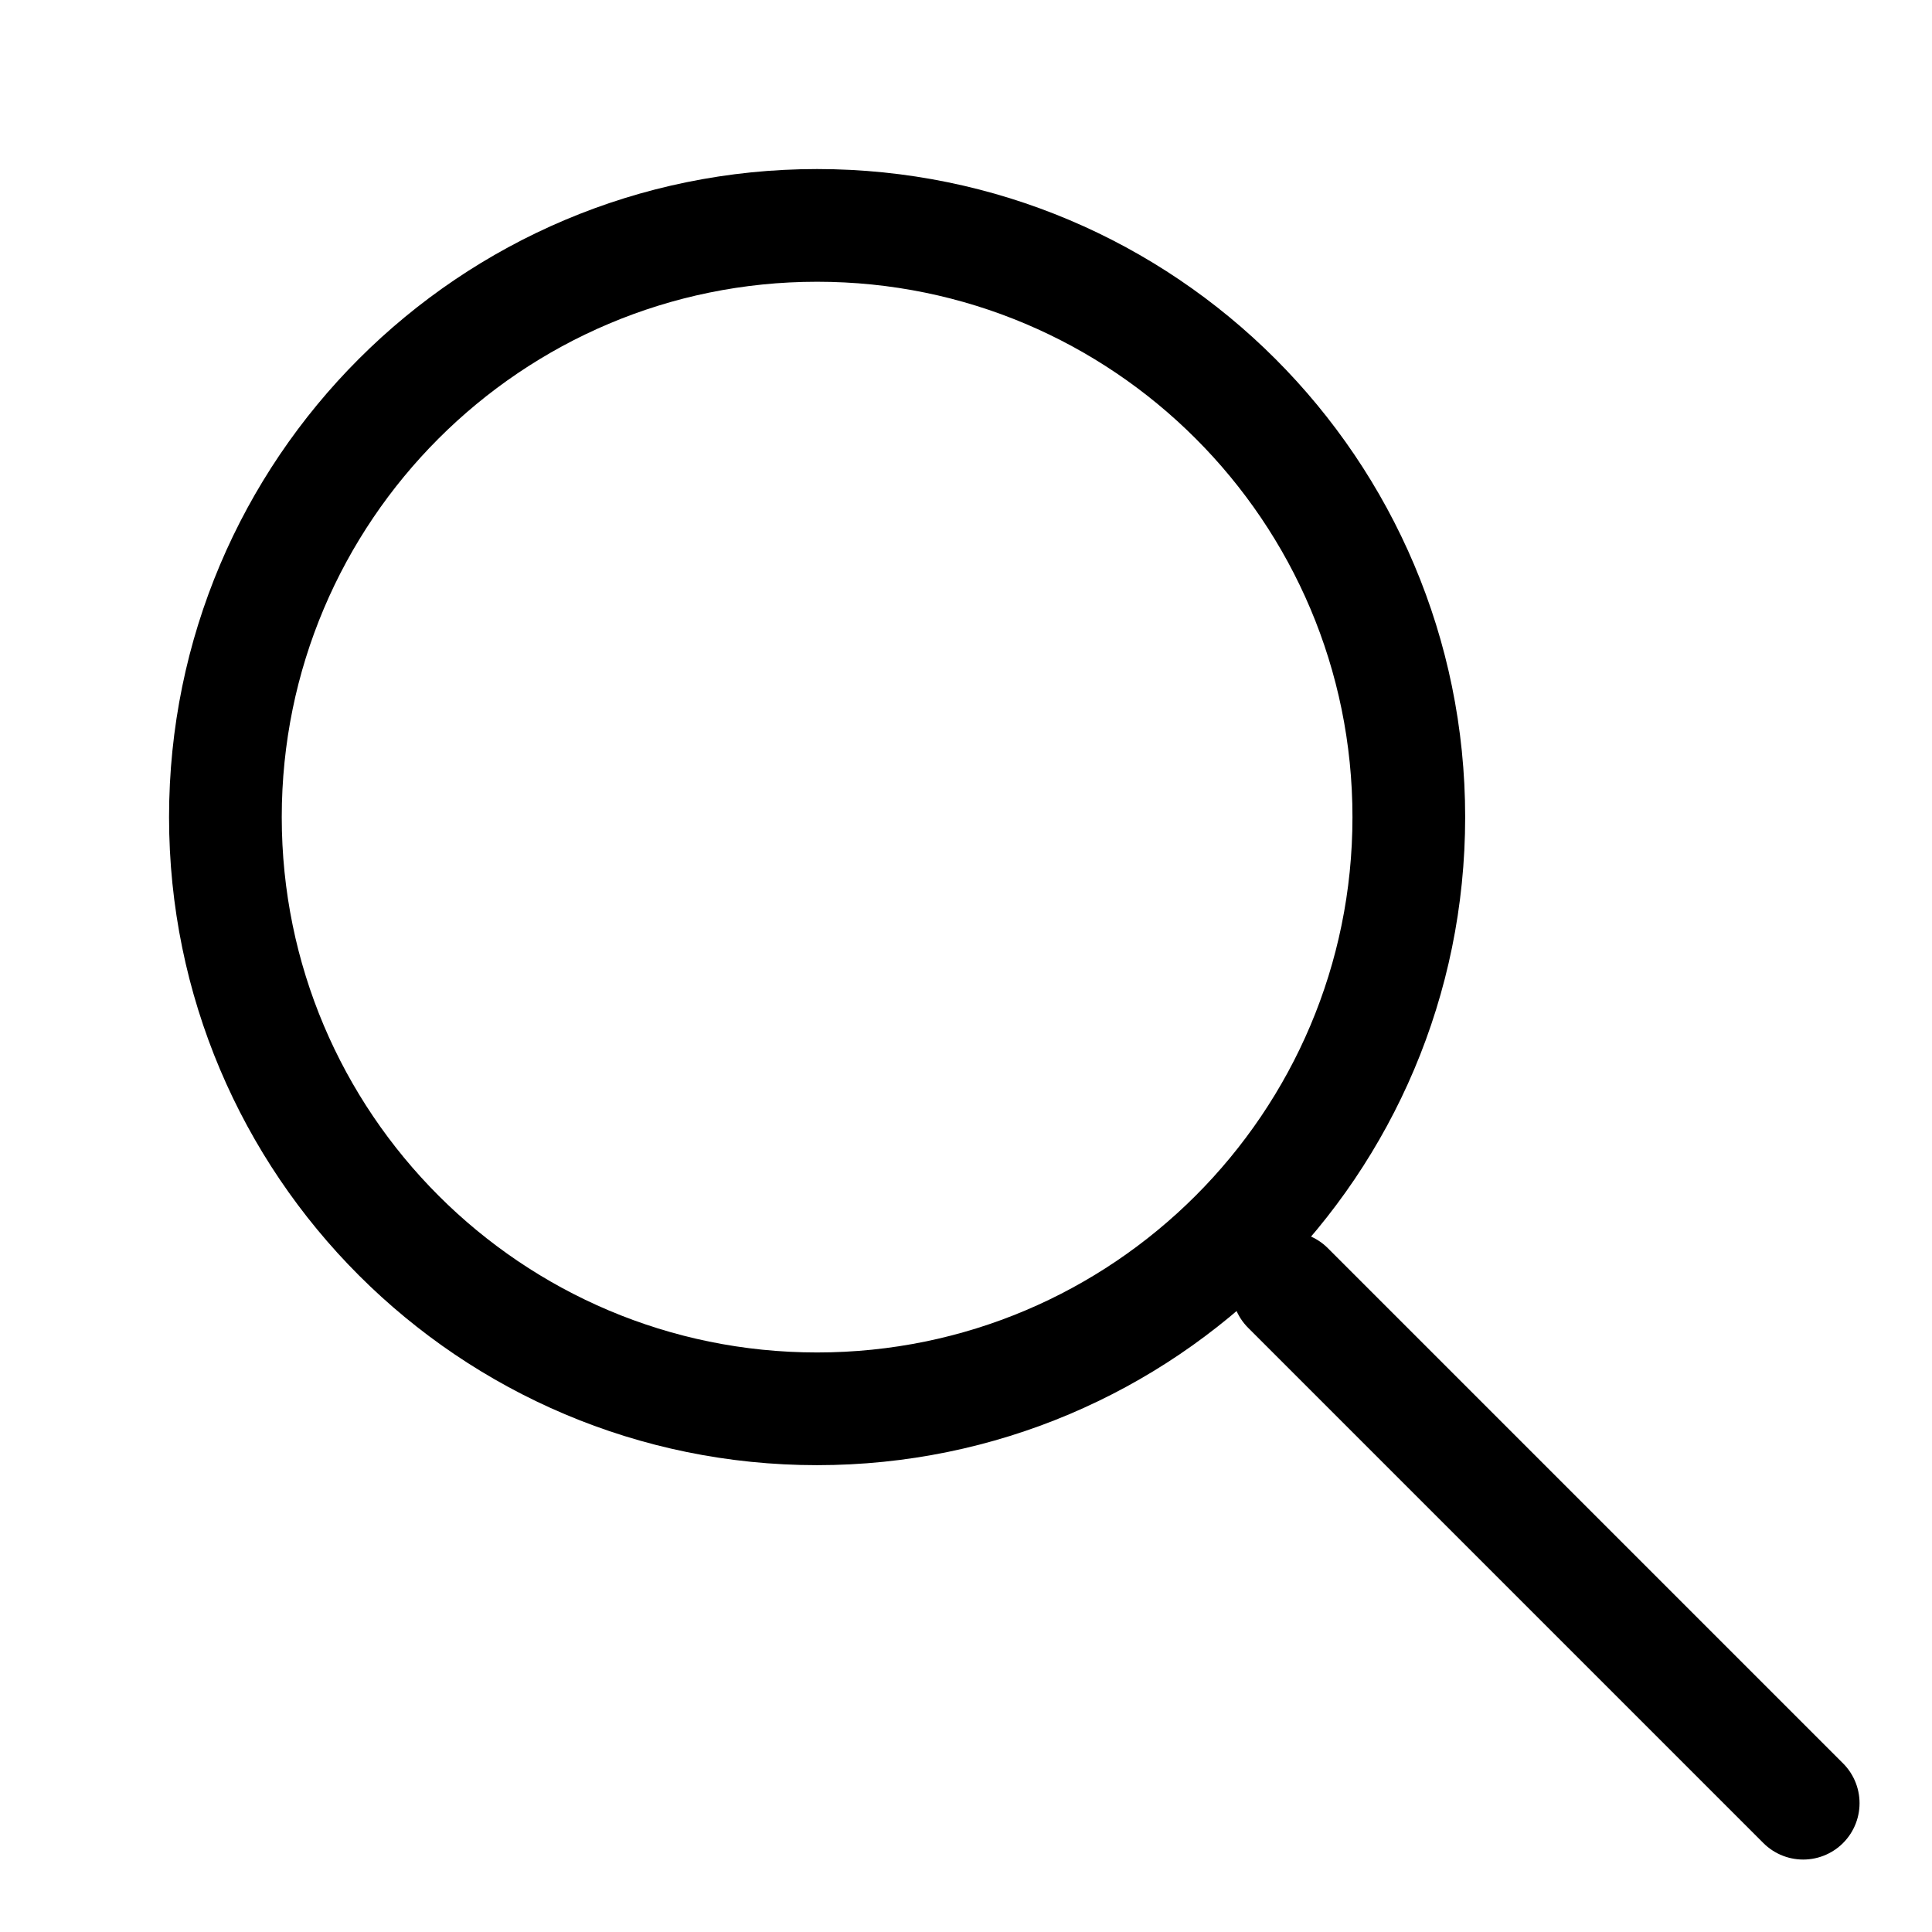
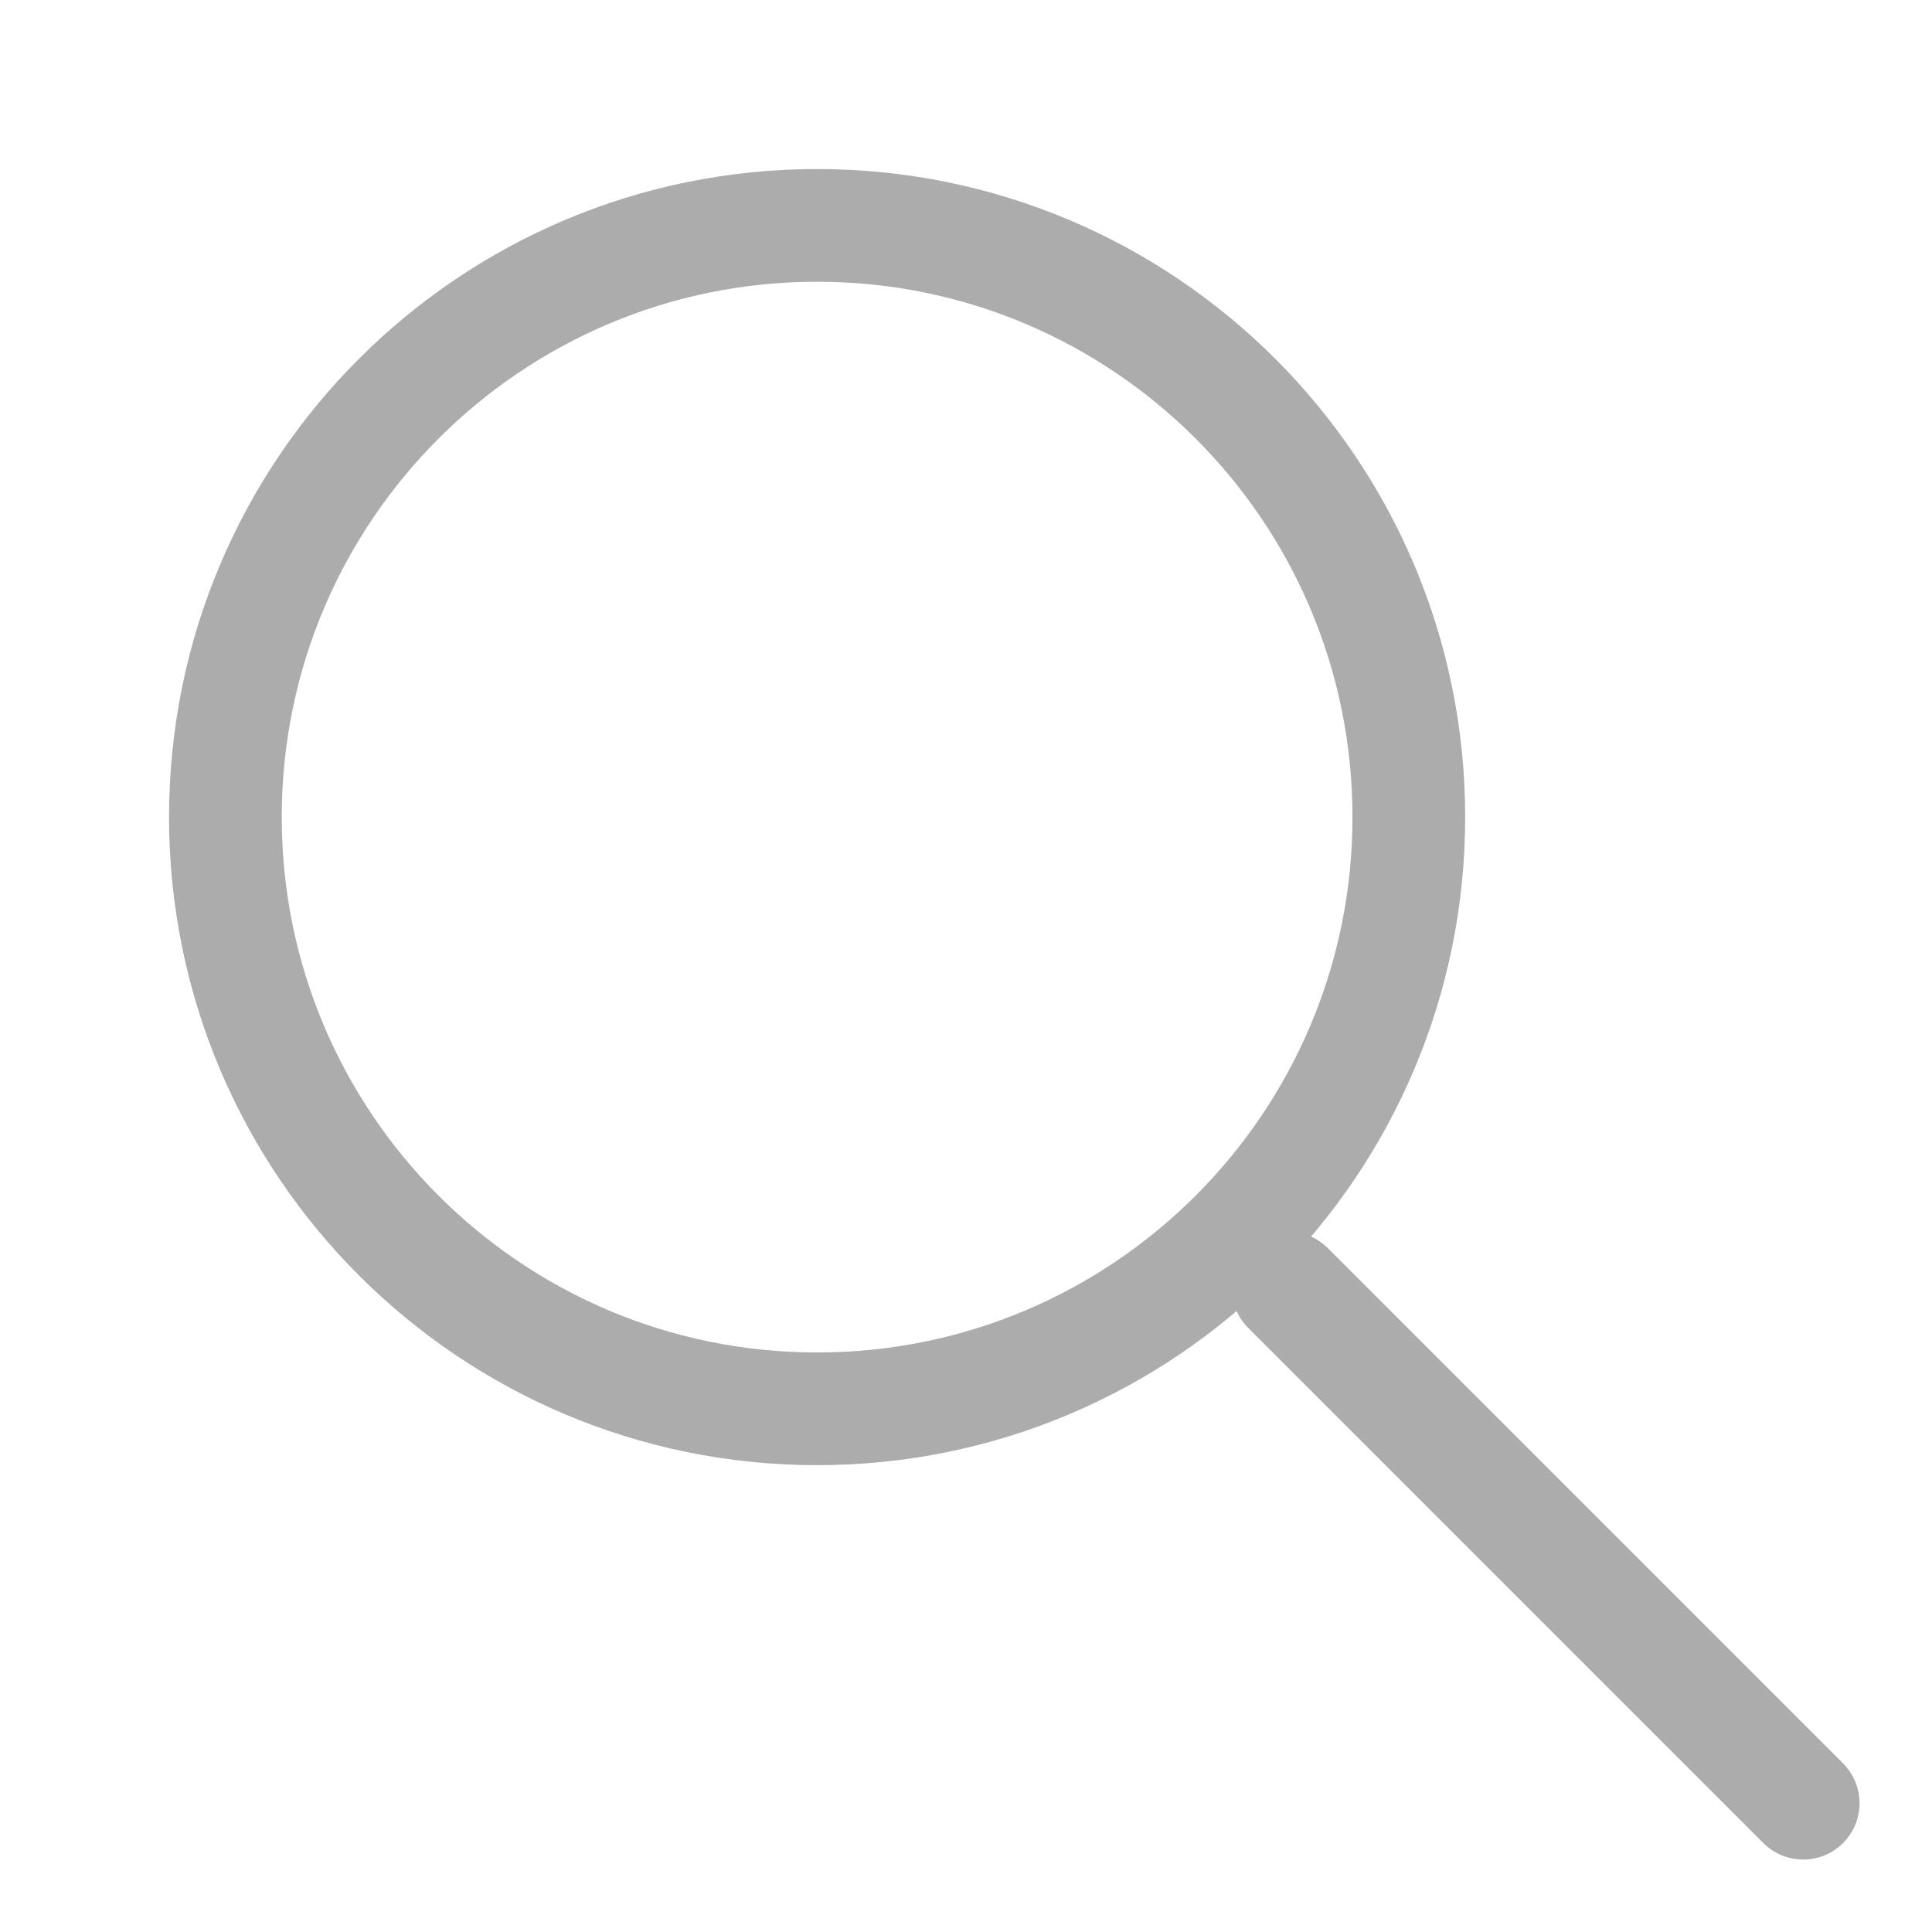
<svg xmlns="http://www.w3.org/2000/svg" width="15" height="15" viewBox="0 0 15 15" fill="none">
-   <path d="M6.344 10.938C8.881 10.938 10.938 8.881 10.938 6.344C10.938 3.807 8.881 1.75 6.344 1.75C3.807 1.75 1.75 3.807 1.75 6.344C1.75 8.881 3.807 10.938 6.344 10.938Z" stroke="black" stroke-width="0.875" stroke-linecap="round" stroke-linejoin="round" />
-   <path d="M10 10L14 14" stroke="black" stroke-width="0.875" stroke-linecap="round" stroke-linejoin="round" />
+   <path d="M6.344 10.938C8.881 10.938 10.938 8.881 10.938 6.344C10.938 3.807 8.881 1.75 6.344 1.75C3.807 1.75 1.75 3.807 1.75 6.344C1.75 8.881 3.807 10.938 6.344 10.938Z" stroke="#ACACAC" stroke-width="0.875" stroke-linecap="round" stroke-linejoin="round" />
+   <path d="M10 10L14 14" stroke="#ACACAC" stroke-width="0.875" stroke-linecap="round" stroke-linejoin="round" />
</svg>
